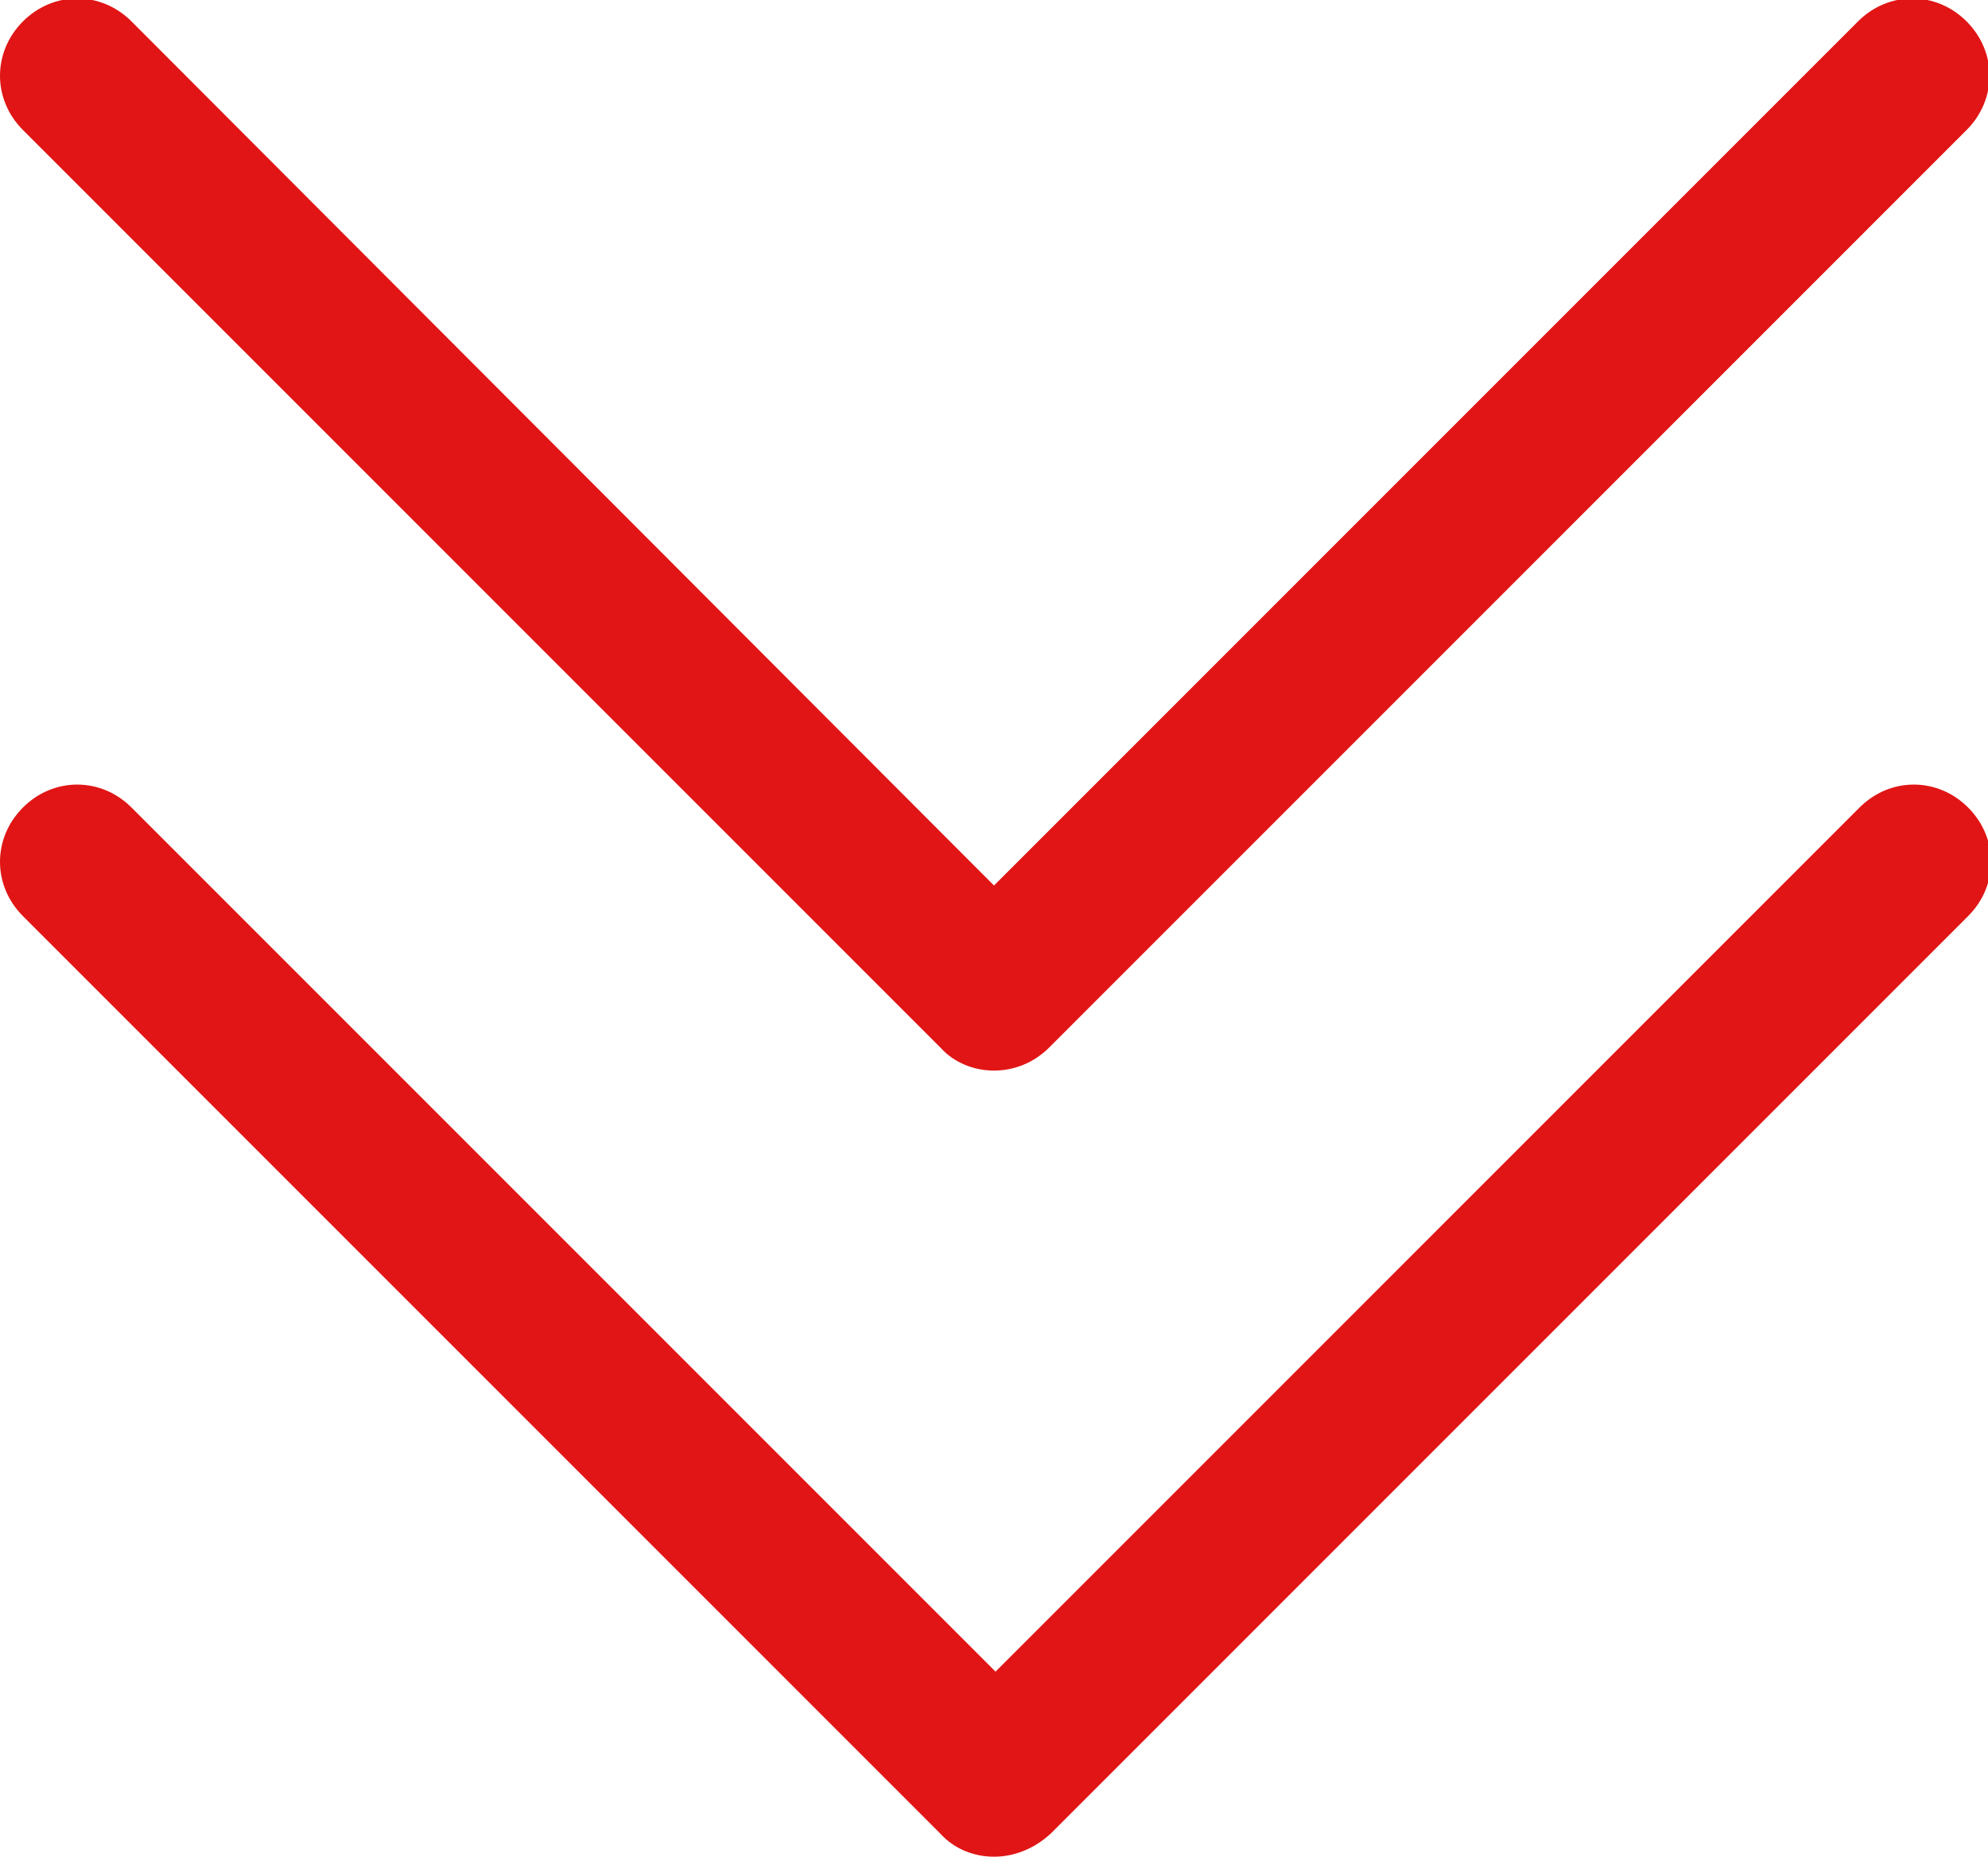
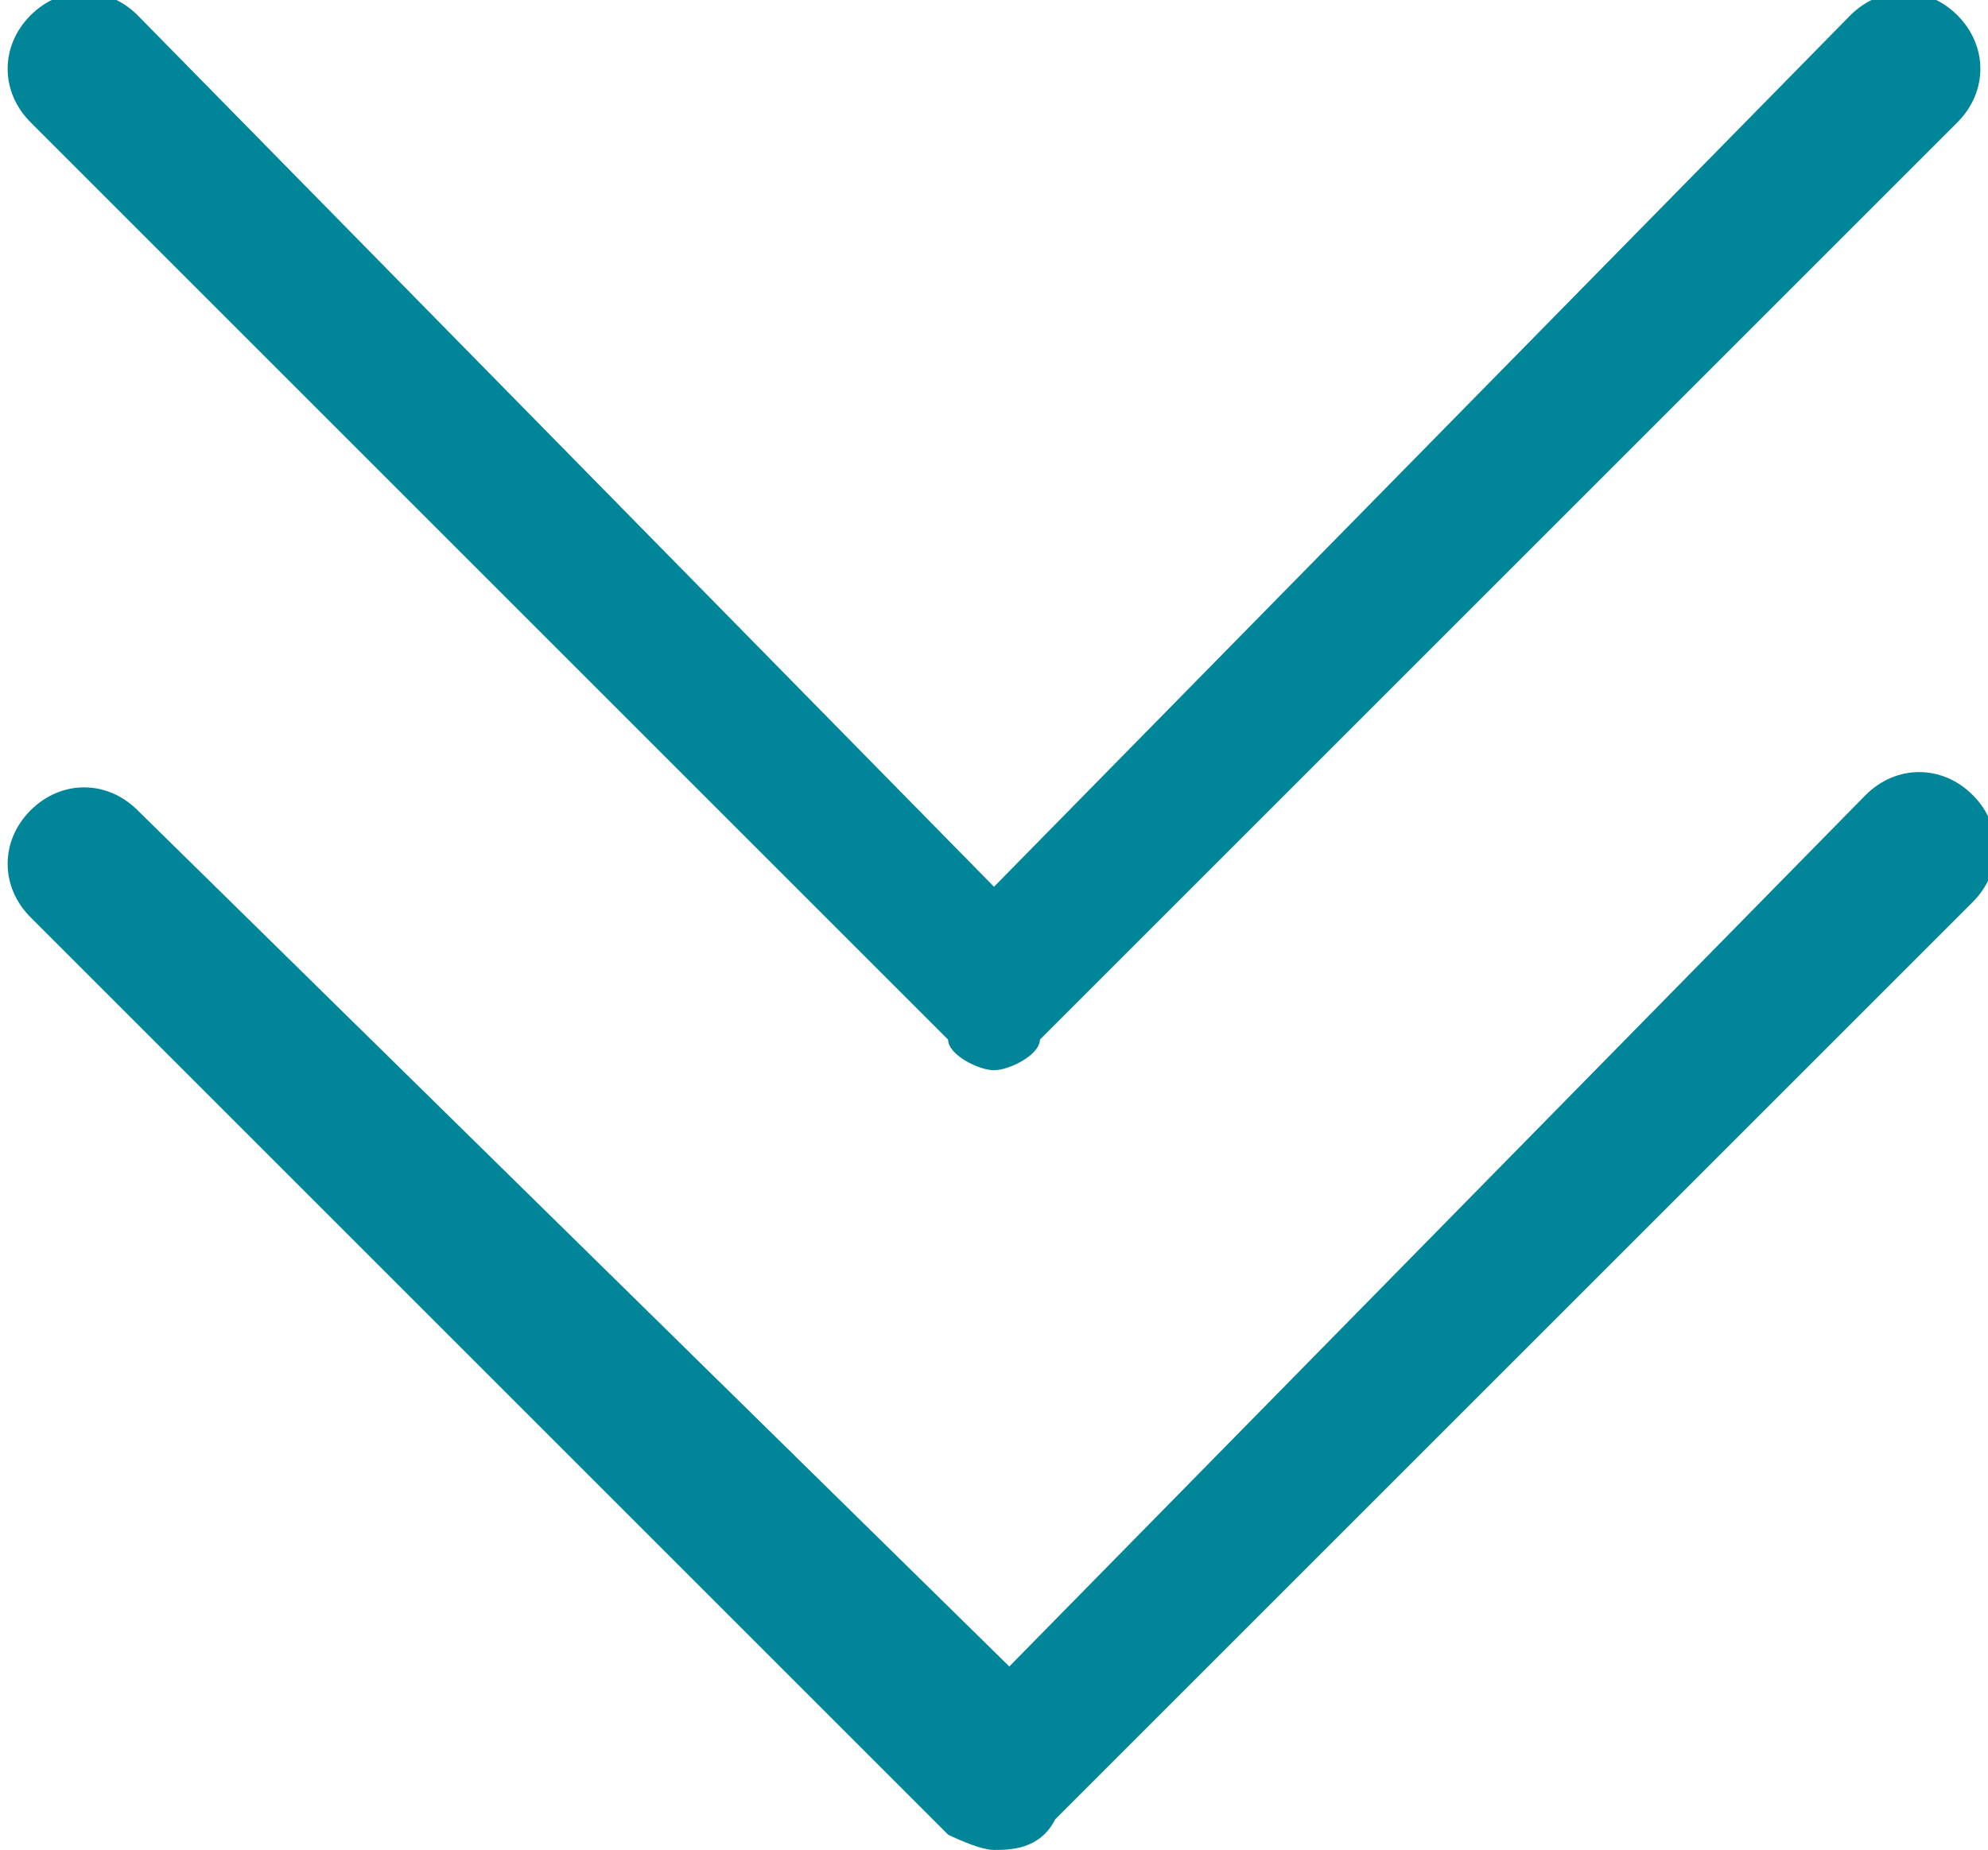
- <svg xmlns="http://www.w3.org/2000/svg" version="1.1" id="圖層_1" x="0px" y="0px" viewBox="0 0 13 12.14" style="enable-background:new 0 0 13 12.14;" xml:space="preserve">
+ <svg xmlns="http://www.w3.org/2000/svg" version="1.1" id="圖層_1" x="0px" y="0px" viewBox="0 0 13 12.1" style="enable-background:new 0 0 13 12.1;" xml:space="preserve">
  <style type="text/css">
- 	.st0{fill:#E11515;}
- 	.st1{fill:#999999;}
+ 	.st0{fill:#008599;}
</style>
  <g>
-     <path class="st0" d="M6.5,7C6.37,7,6.24,6.95,6.15,6.85l-6-6c-0.2-0.2-0.2-0.51,0-0.71s0.51-0.2,0.71,0L6.5,5.79l5.65-5.65   c0.2-0.2,0.51-0.2,0.71,0s0.2,0.51,0,0.71l-6,6C6.76,6.95,6.63,7,6.5,7z" />
-     <path class="st0" d="M6.5,12.14c-0.13,0-0.26-0.05-0.35-0.15l-6-6c-0.2-0.2-0.2-0.51,0-0.71s0.51-0.2,0.71,0l5.65,5.65l5.65-5.65   c0.2-0.2,0.51-0.2,0.71,0s0.2,0.51,0,0.71l-6,6C6.76,12.09,6.63,12.14,6.5,12.14z" />
+     <path class="st0" d="M6.5,7C6.4,7,6.2,6.9,6.2,6.8l-6-6C0,0.6,0,0.3,0.2,0.1s0.5-0.2,0.7,0l5.6,5.7l5.6-5.7c0.2-0.2,0.5-0.2,0.7,0   s0.2,0.5,0,0.7l-6,6C6.8,6.9,6.6,7,6.5,7z" />
+     <path class="st0" d="M6.5,12.1c-0.1,0-0.3-0.1-0.3-0.1l-6-6C0,5.8,0,5.5,0.2,5.3s0.5-0.2,0.7,0l5.7,5.6l5.6-5.7   c0.2-0.2,0.5-0.2,0.7,0s0.2,0.5,0,0.7l-6,6C6.8,12.1,6.6,12.1,6.5,12.1z" />
  </g>
</svg>
